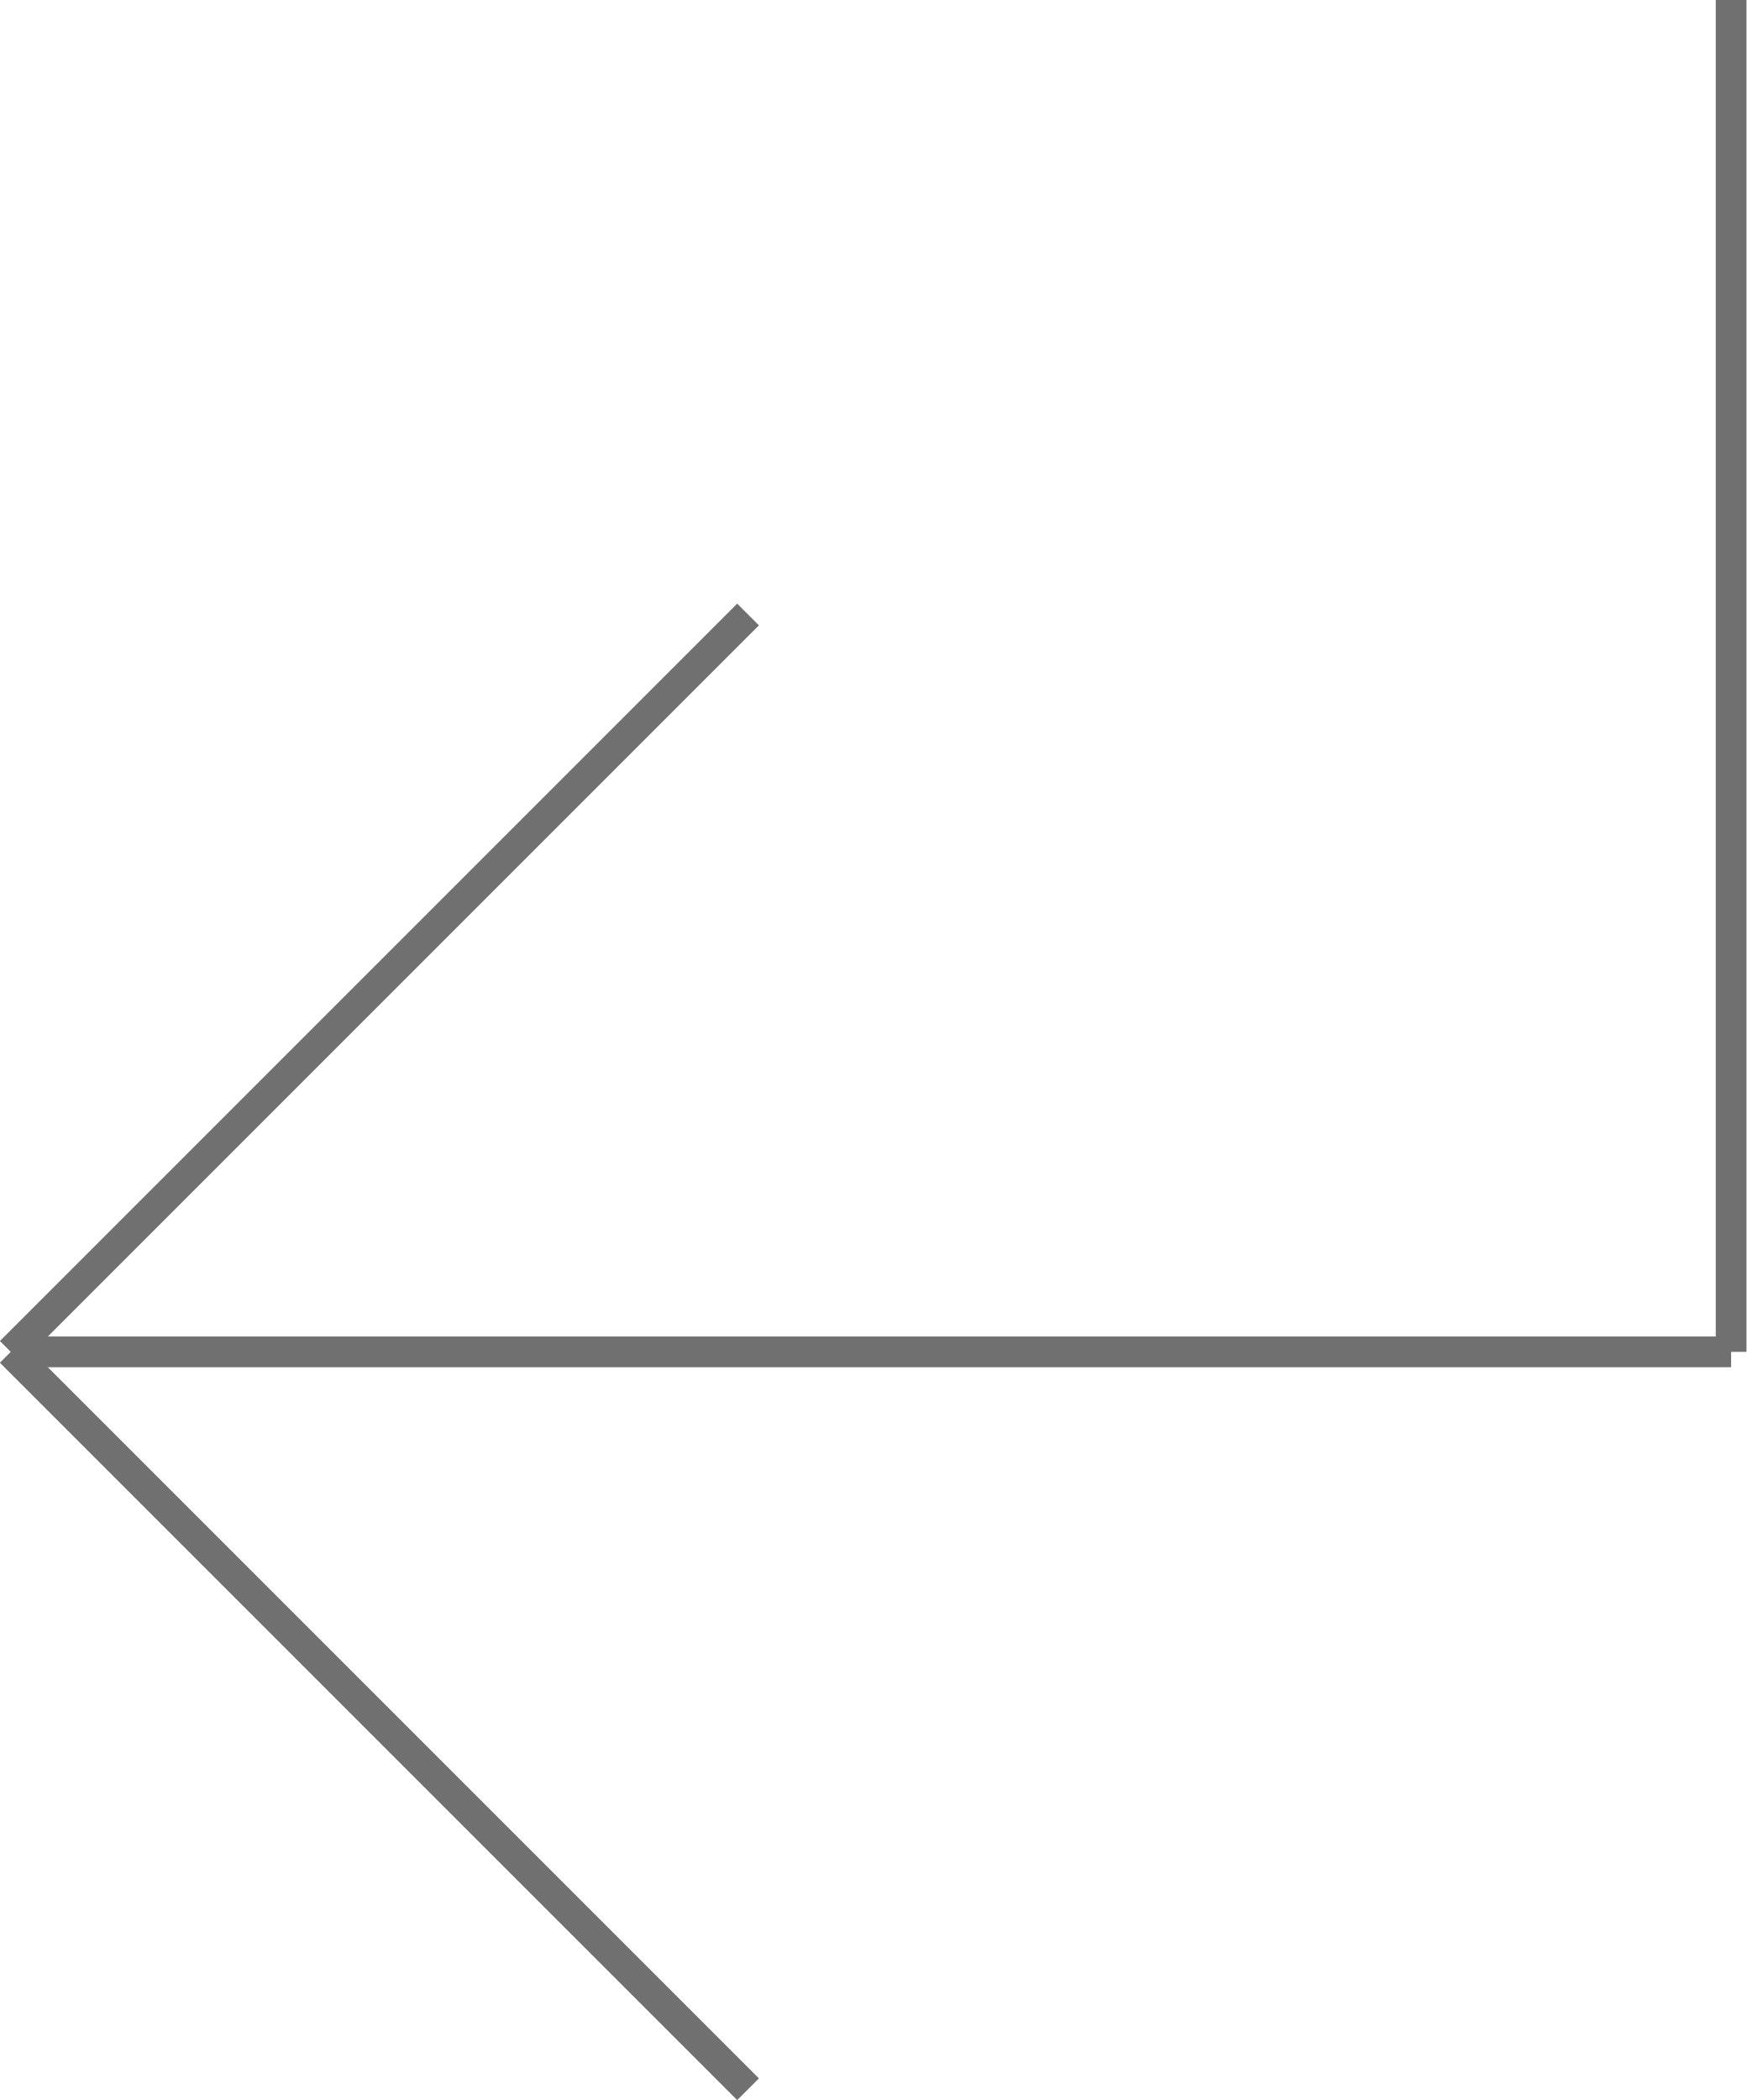
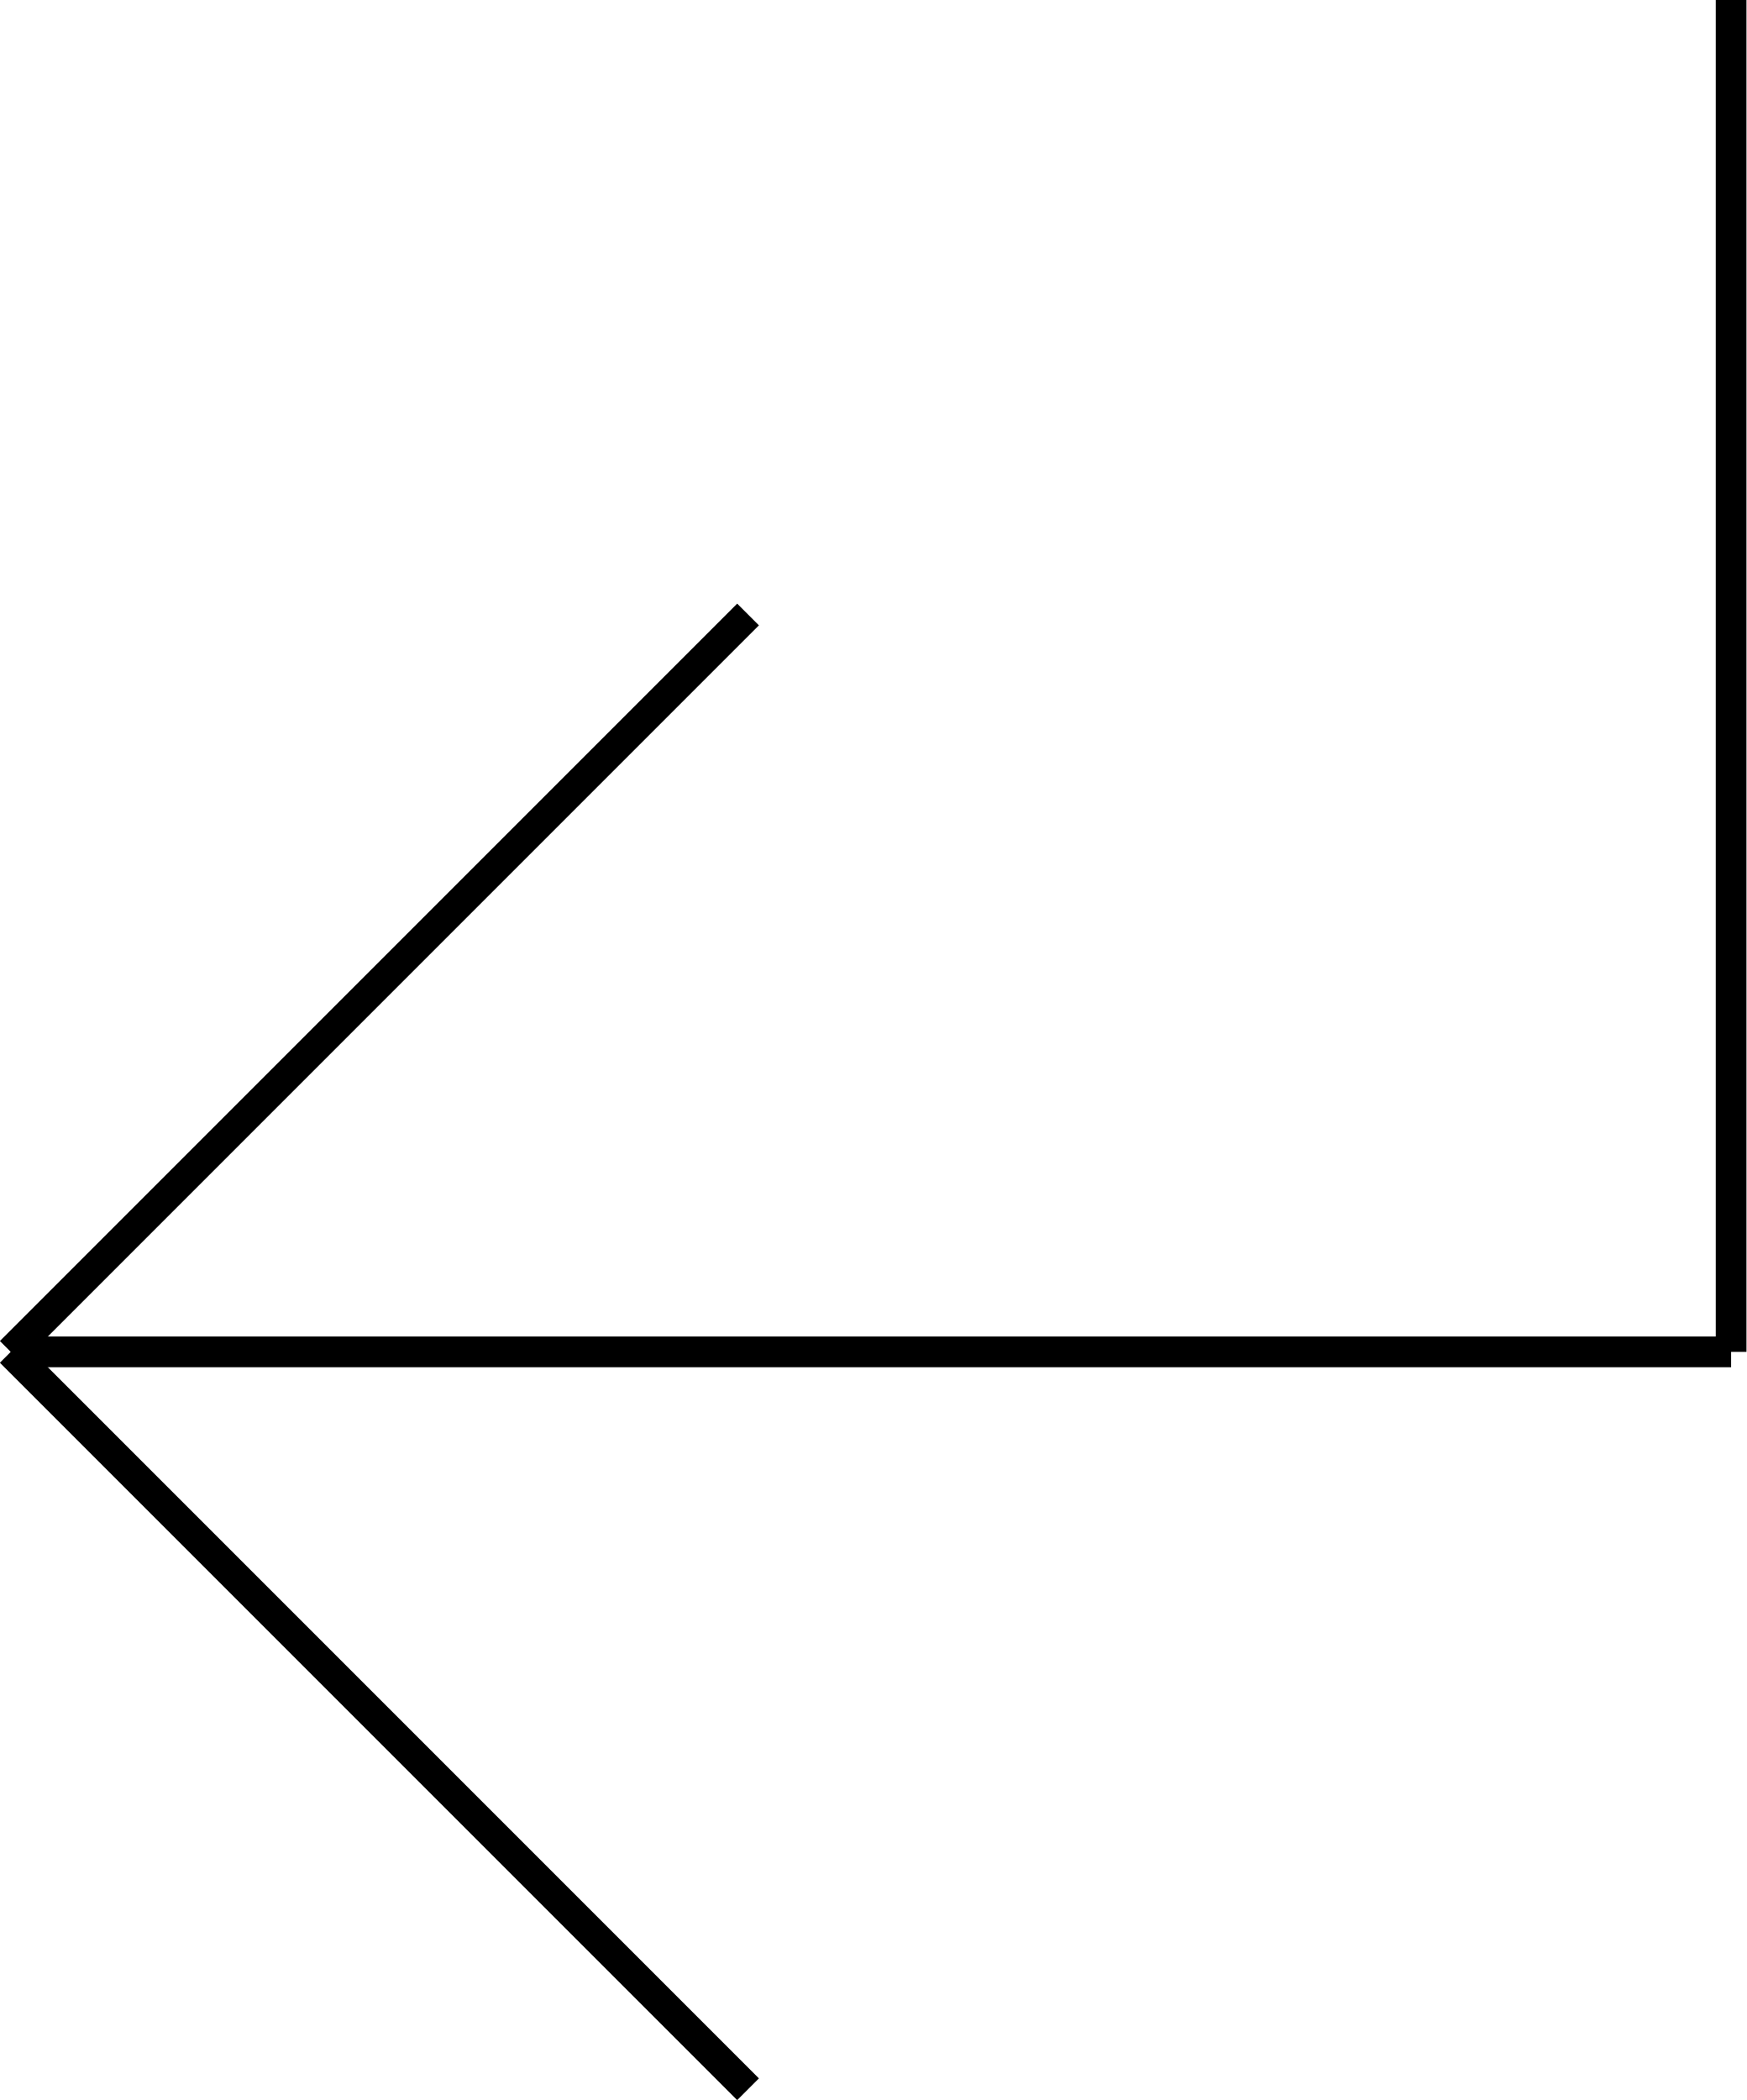
- <svg xmlns="http://www.w3.org/2000/svg" version="1.1" id="Calque_1" x="0px" y="0px" viewBox="0 0 113.7 136.7" style="enable-background:new 0 0 113.7 136.7;" xml:space="preserve">
+ <svg xmlns="http://www.w3.org/2000/svg" version="1.1" id="Calque_1" x="0px" y="0px" viewBox="0 0 113.7 136.7" xml:space="preserve">
  <style type="text/css">
- 	.st0{fill:none;stroke:#707070;stroke-width:2;}
- </style>
+ 		.st0{fill:none;stroke:#000;stroke-width:2;}
+ 	</style>
  <line id="Ligne_1" class="st0" x1="0.7" y1="88" x2="112.7" y2="88" />
  <line id="Ligne_2" class="st0" x1="0.7" y1="88" x2="48.7" y2="40" />
  <path id="Tracé_39" class="st0" d="M0.7,88l48,48" />
  <line id="Ligne_4" class="st0" x1="112.7" y1="0" x2="112.7" y2="88" />
</svg>
